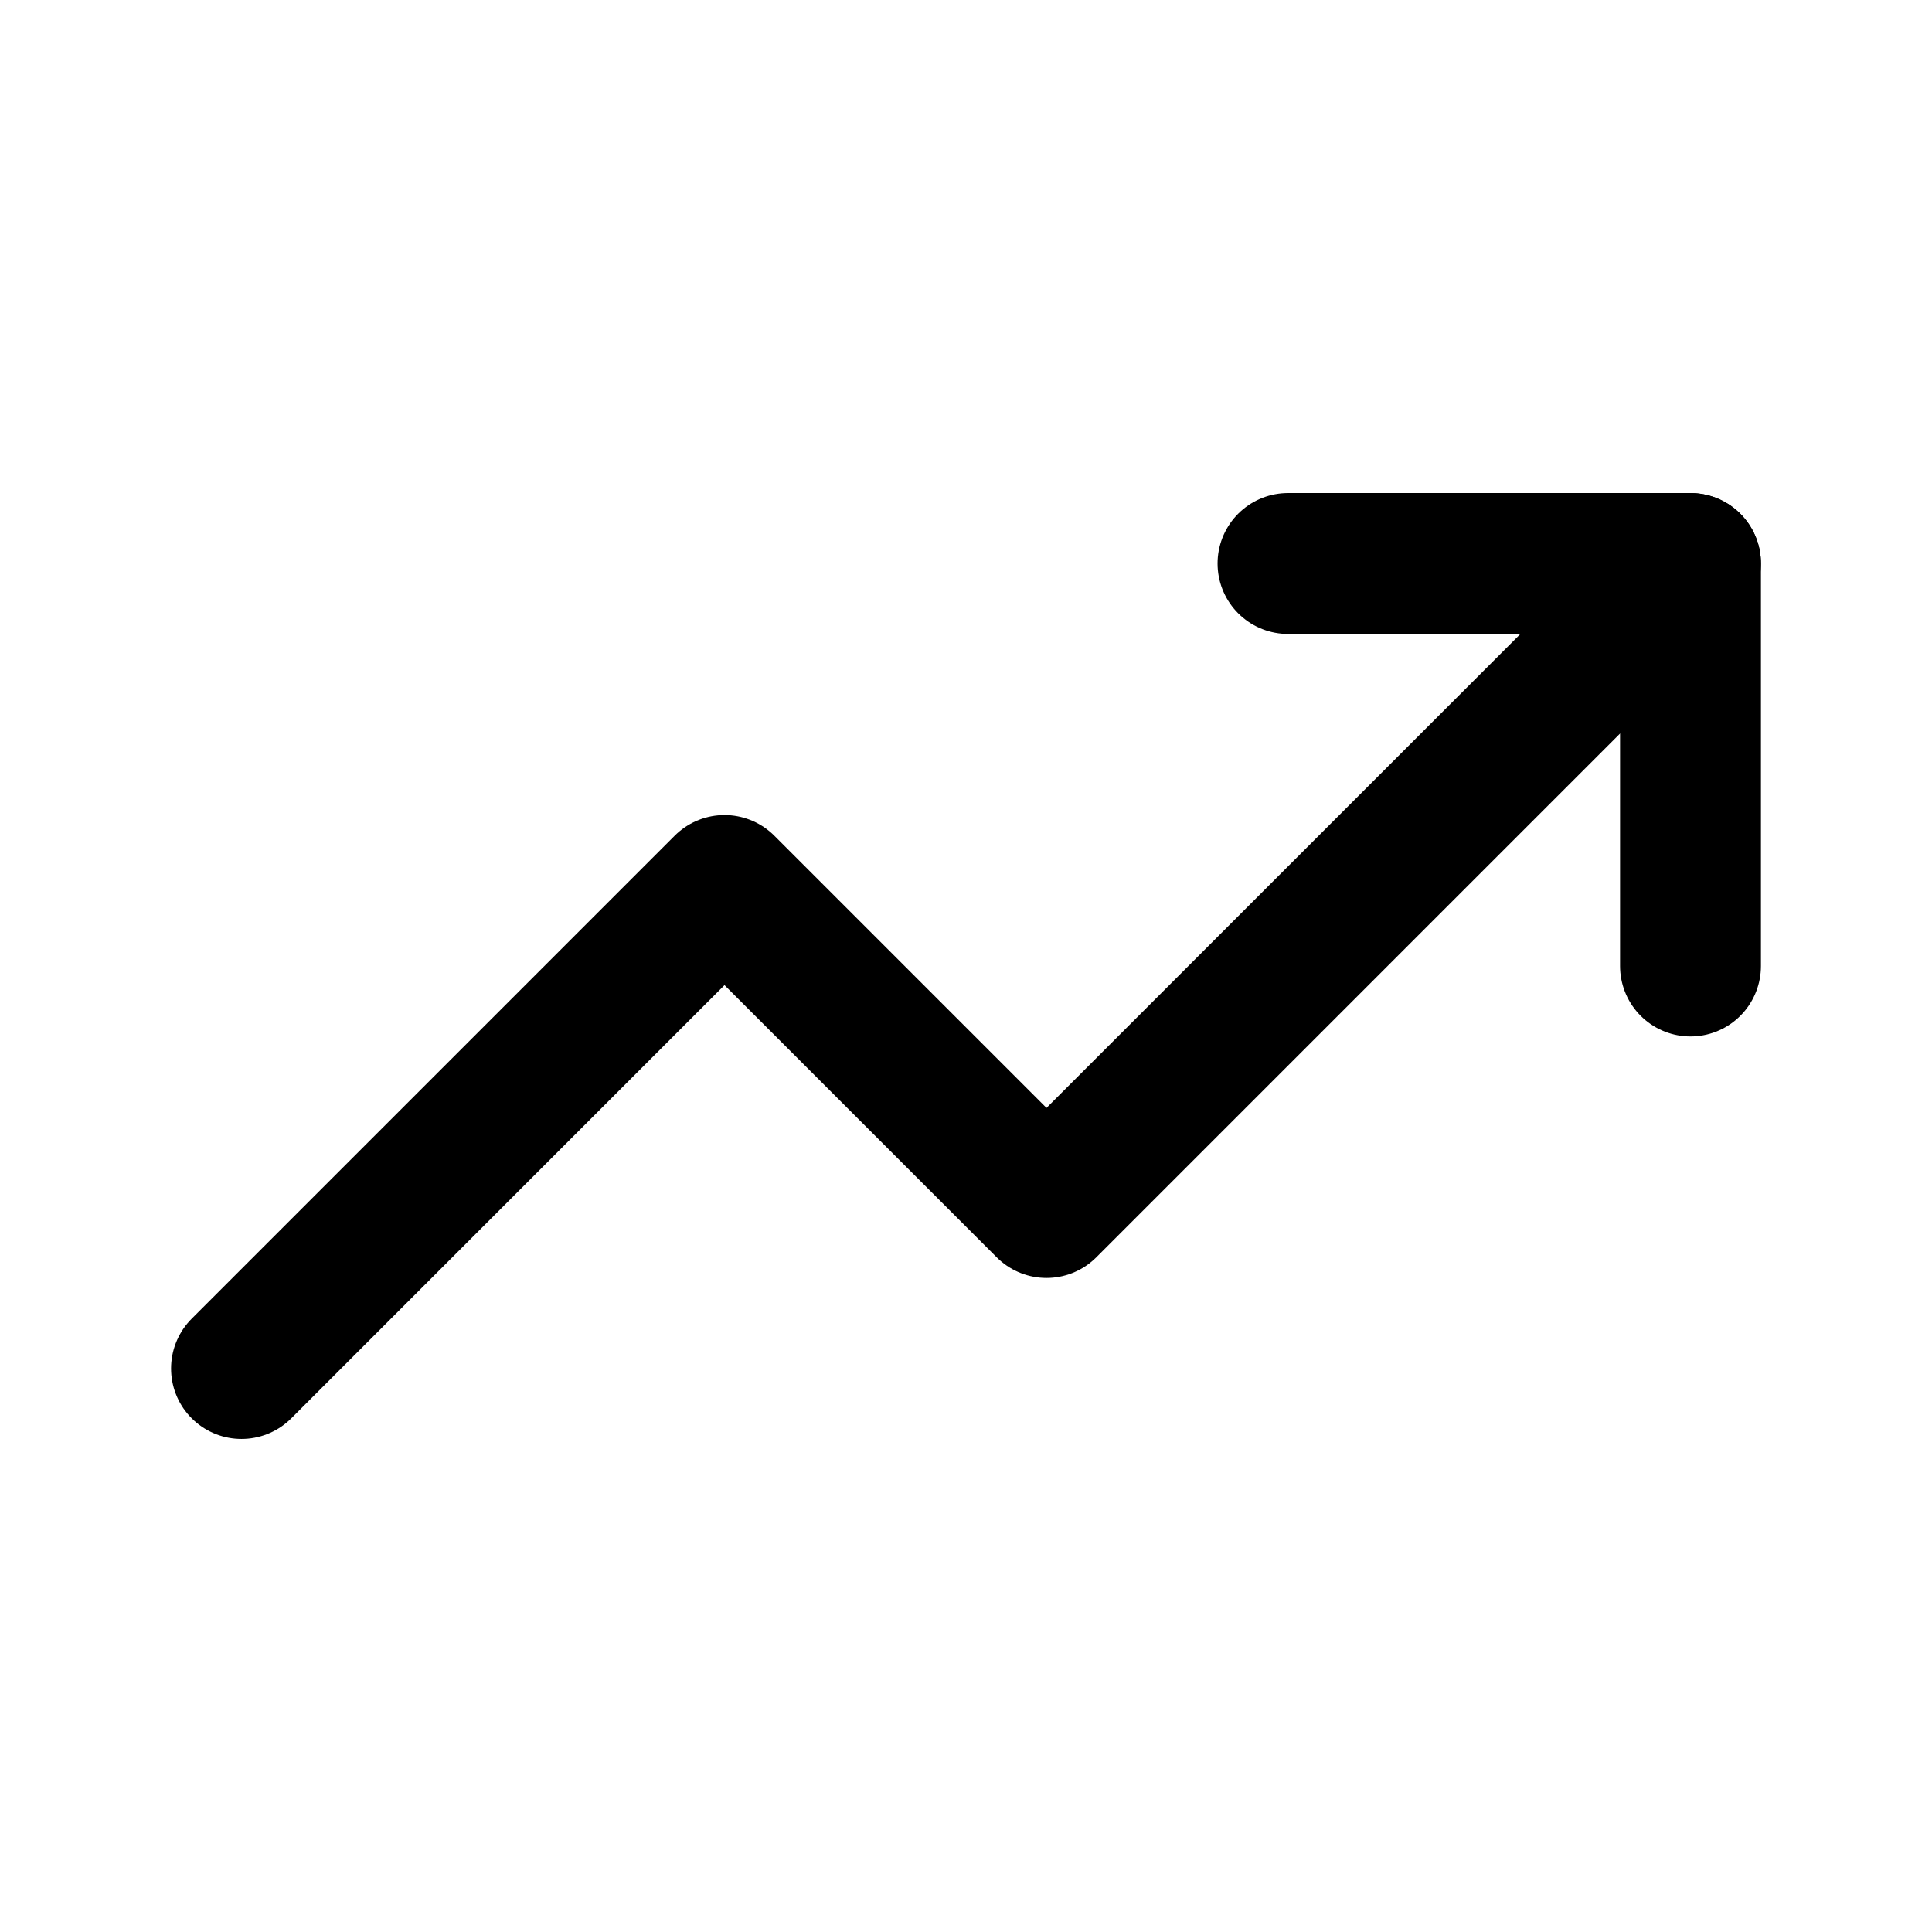
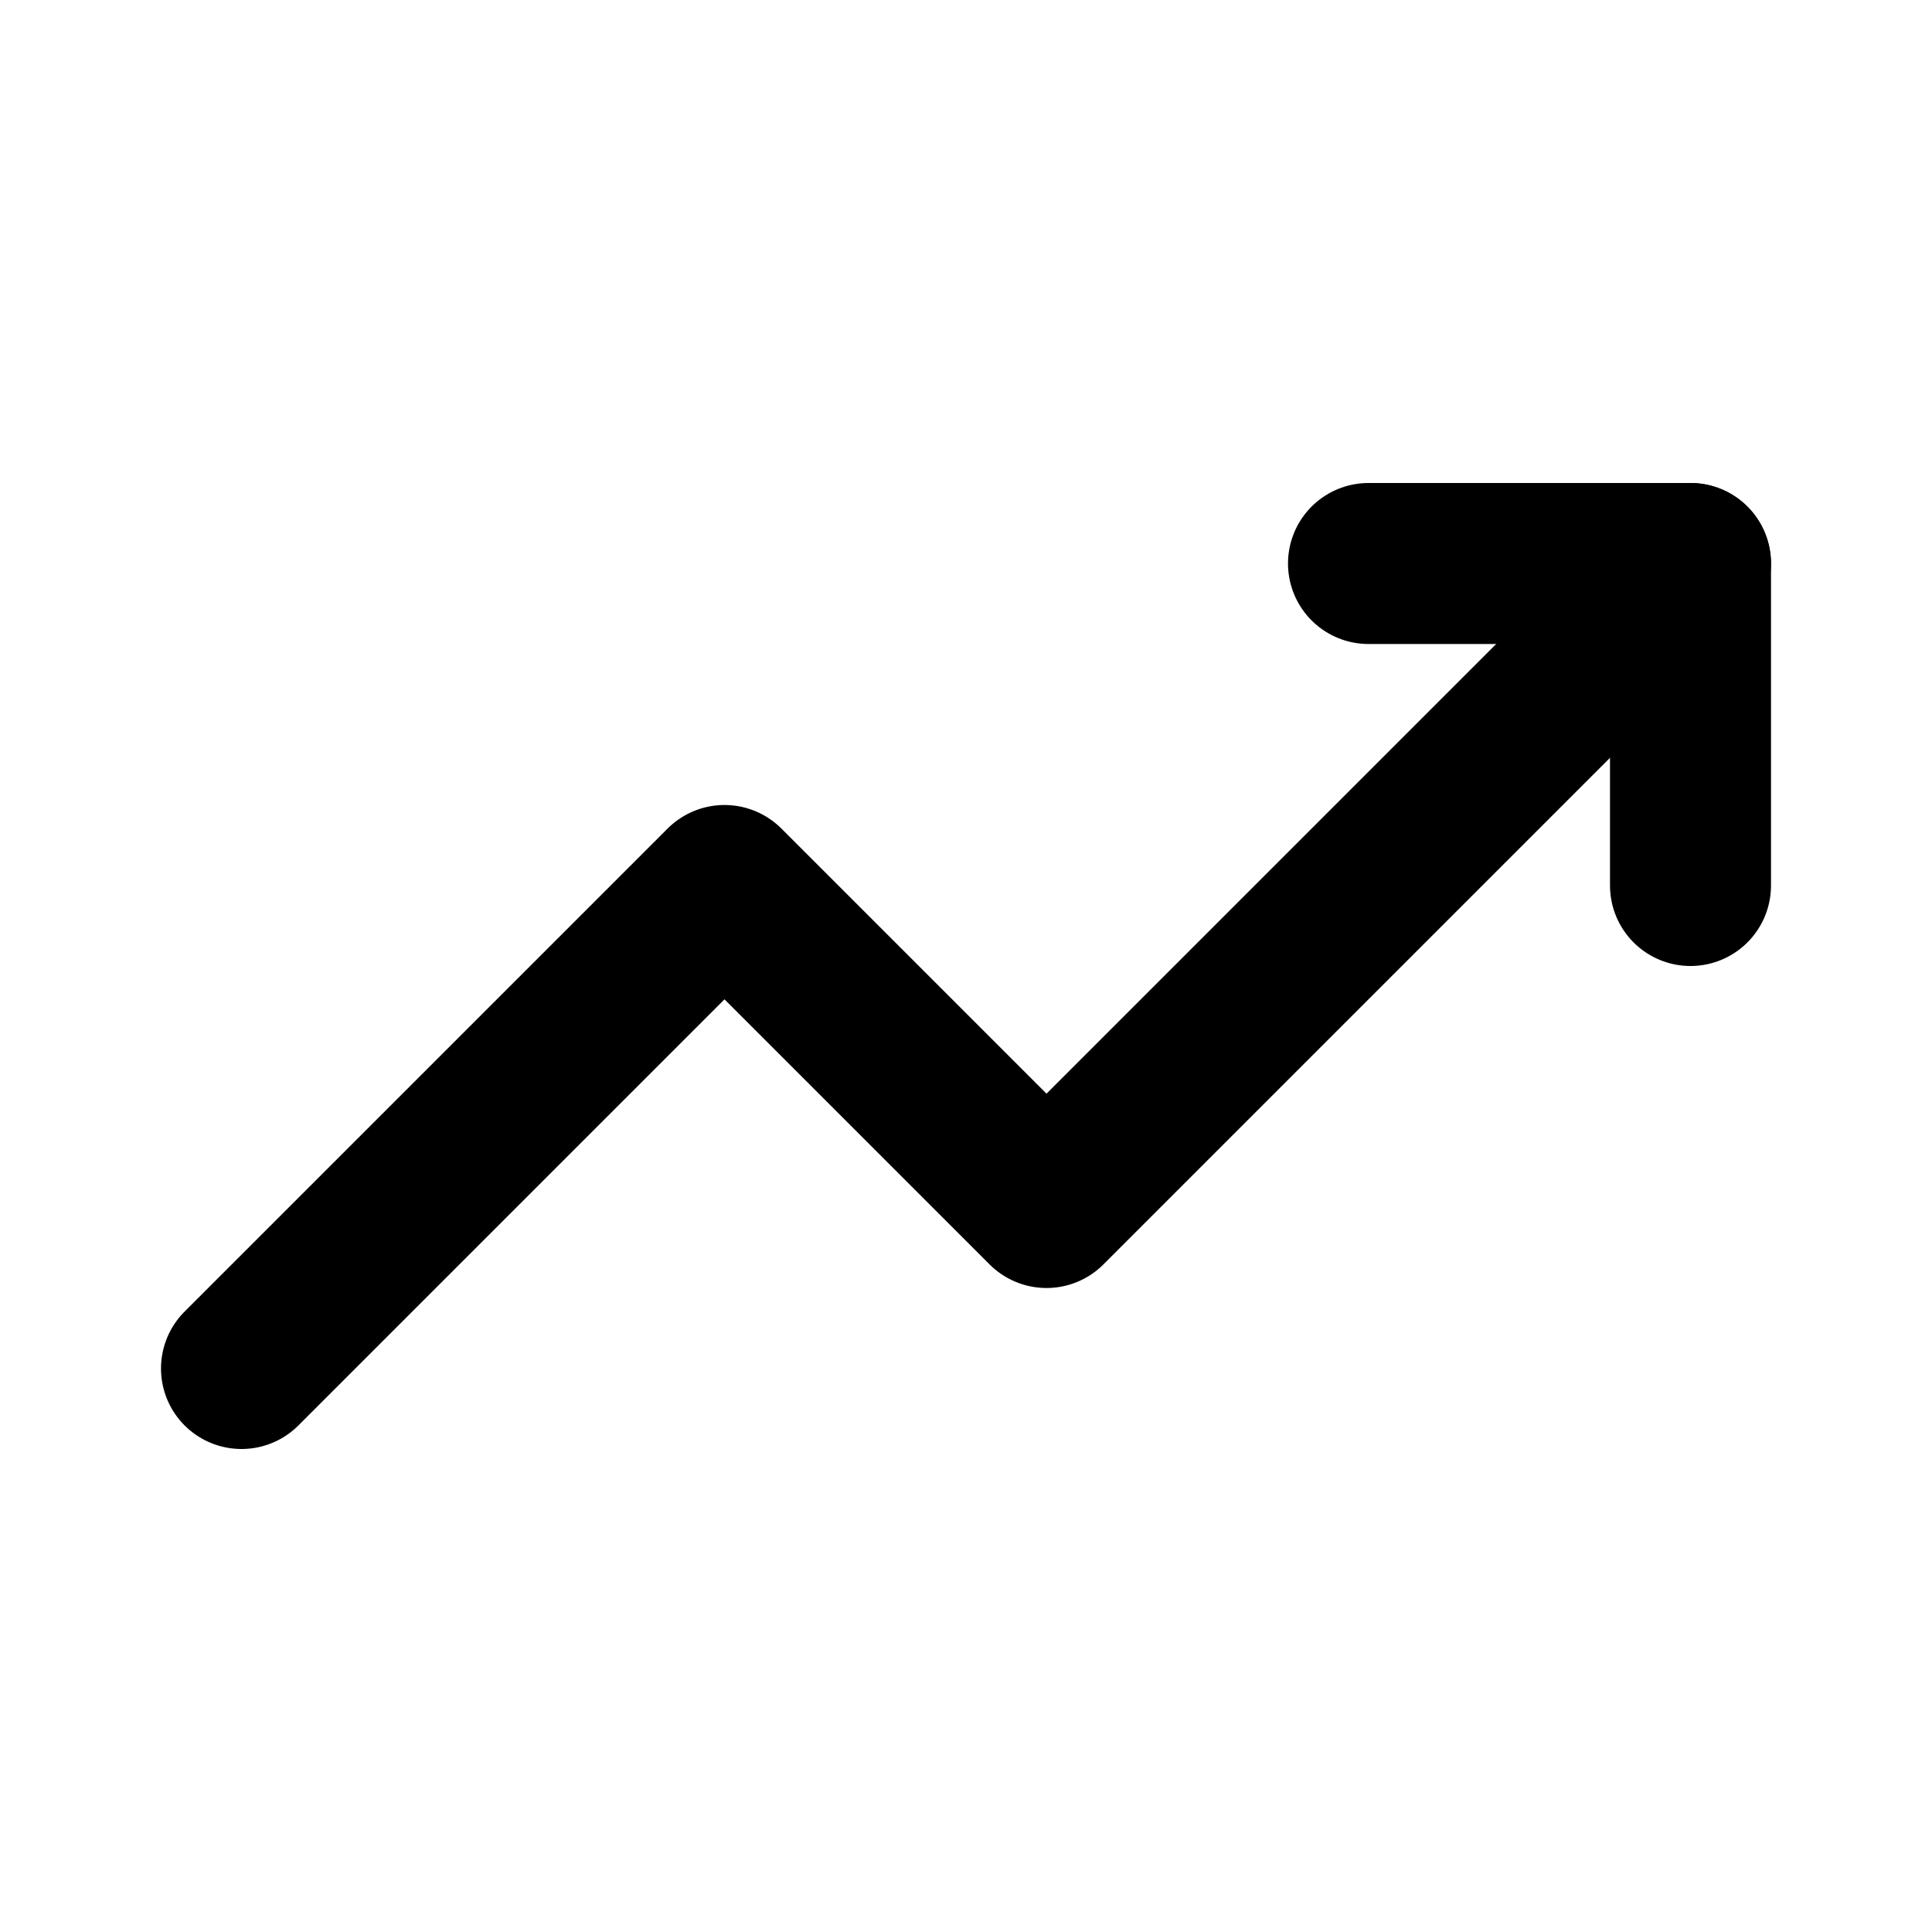
- <svg xmlns="http://www.w3.org/2000/svg" viewBox="0 0 24 24" fill="none" stroke="currentColor" stroke-width="1.75" stroke-linecap="round" stroke-linejoin="round">
+ <svg xmlns="http://www.w3.org/2000/svg" width="24" height="24" viewBox="0 0 24 24" fill="none" stroke="currentColor" stroke-width="2" stroke-linecap="round" stroke-linejoin="round">
  <path d="M3 17 9 11l4 4 8-8" />
-   <path d="M16 7h5v5" />
+   <path d="M17 7h4v4" />
</svg>
